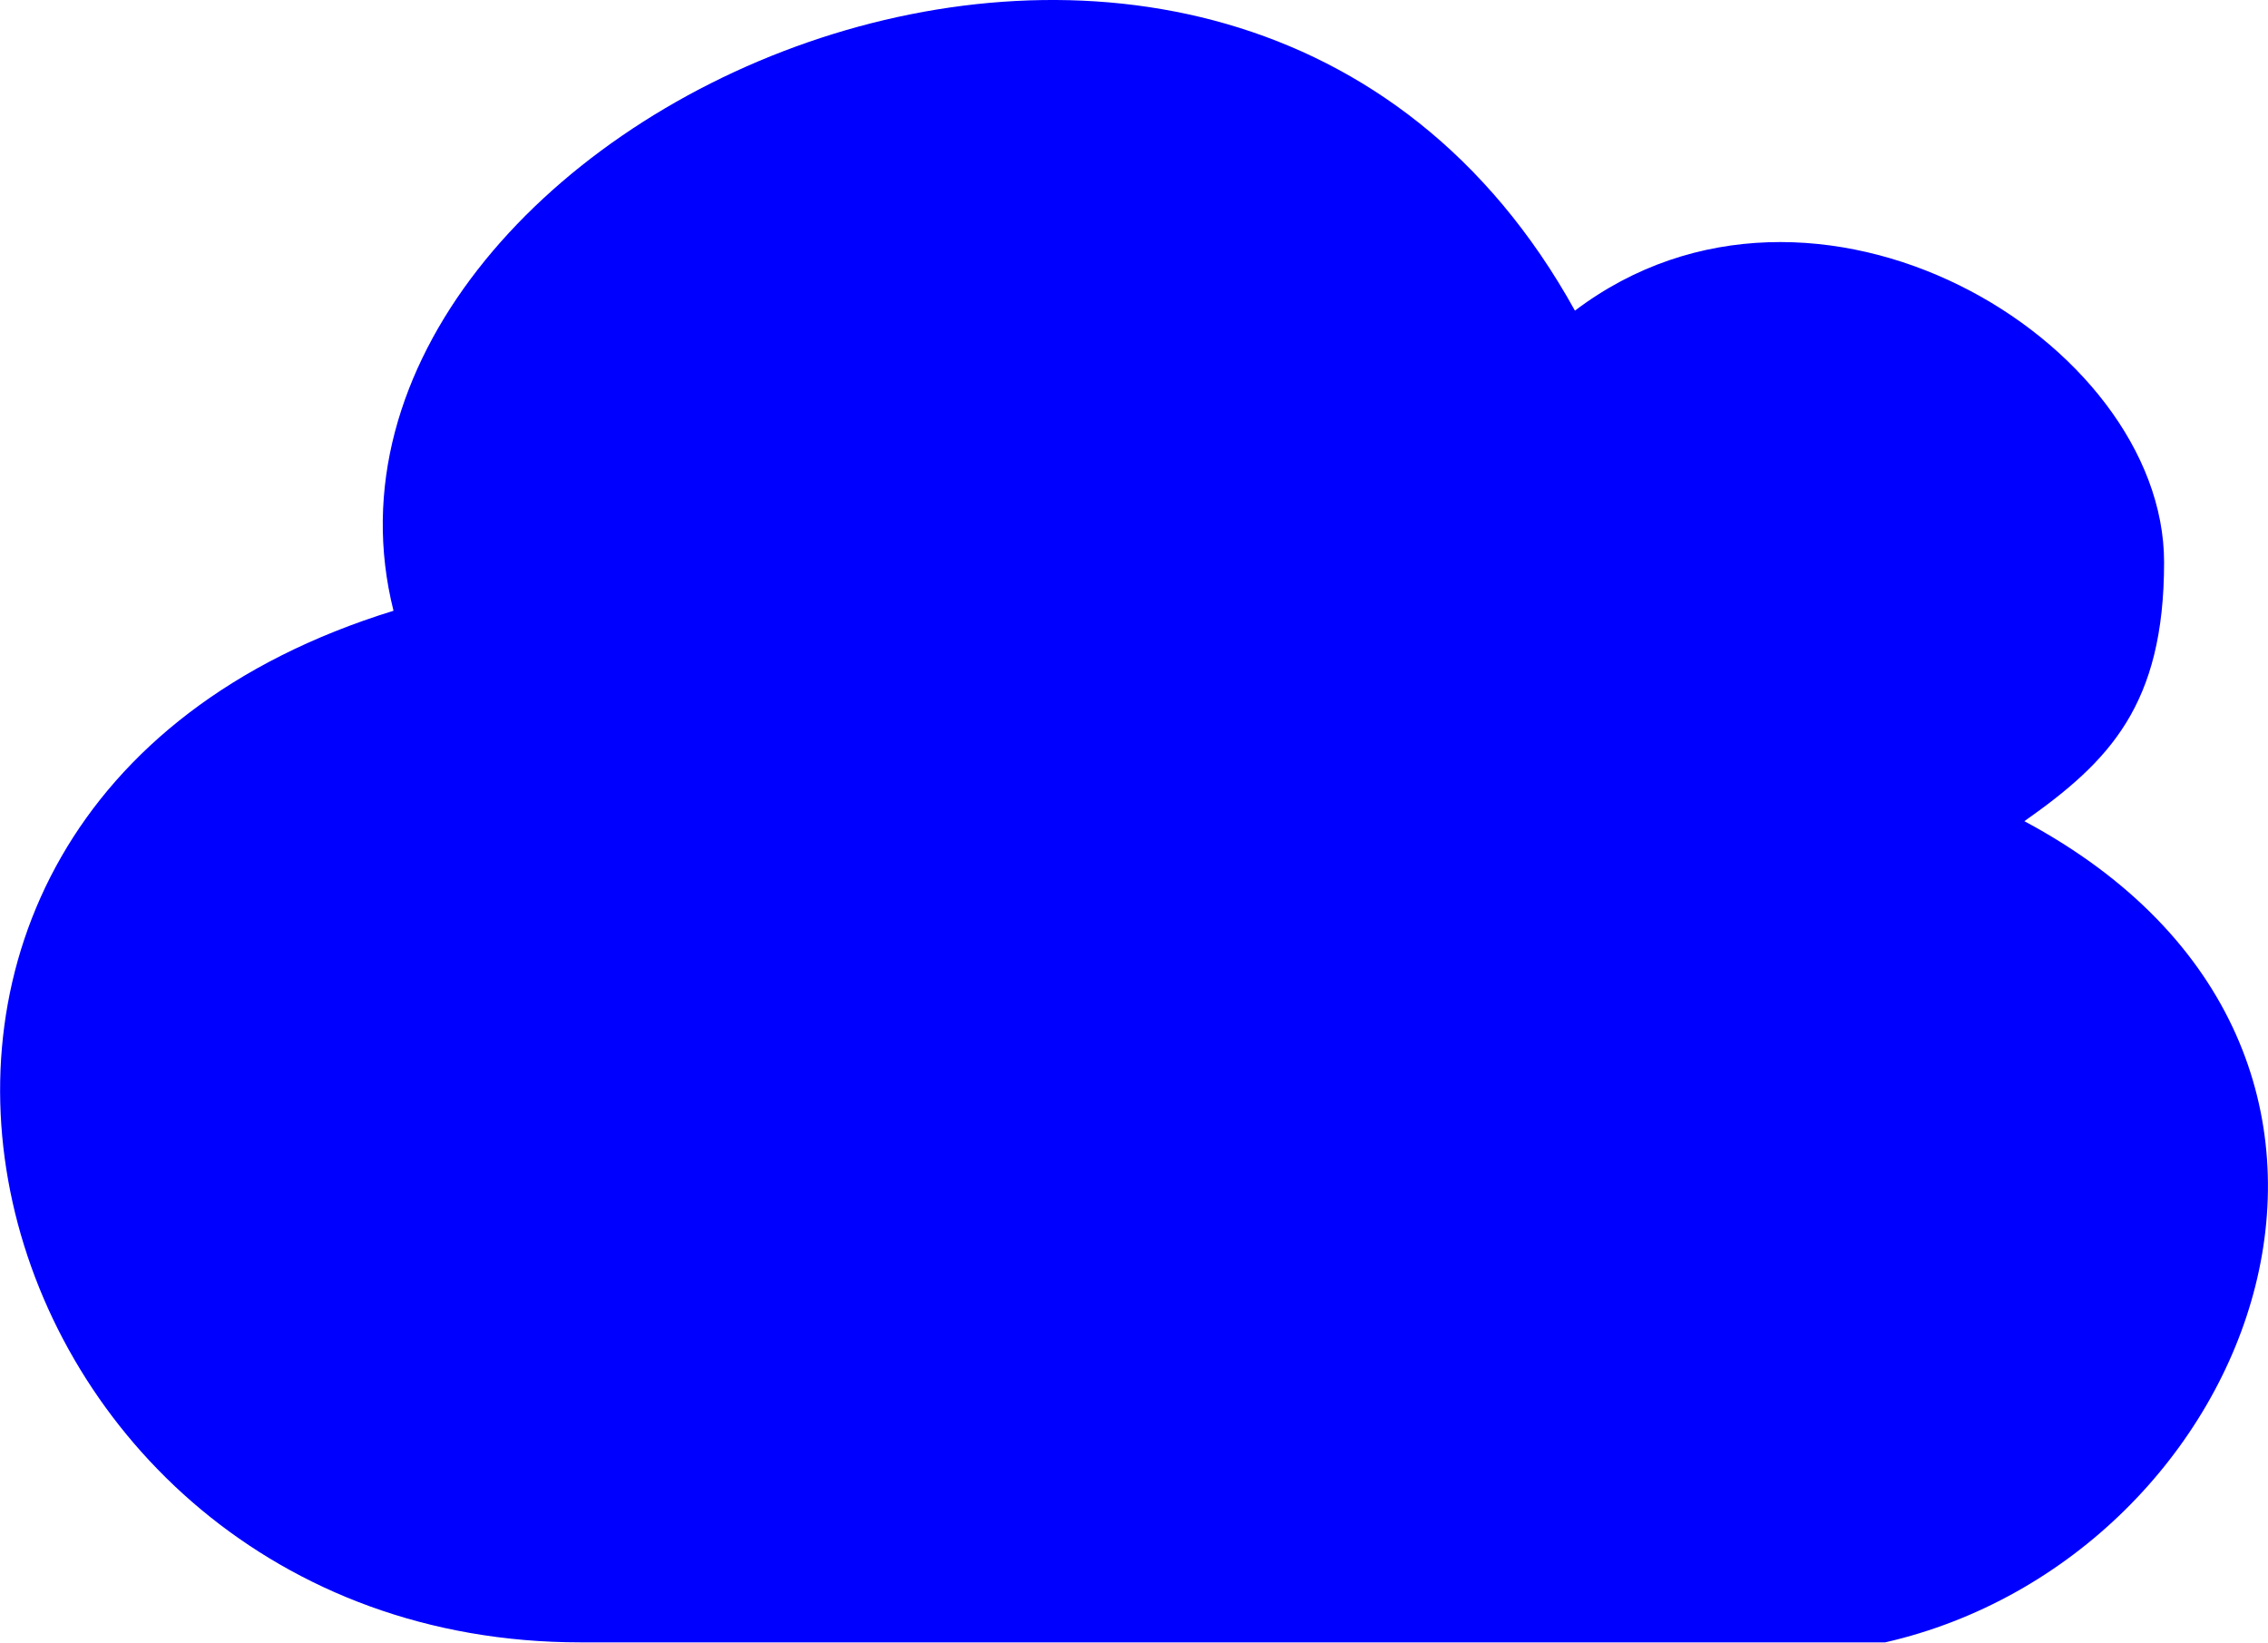
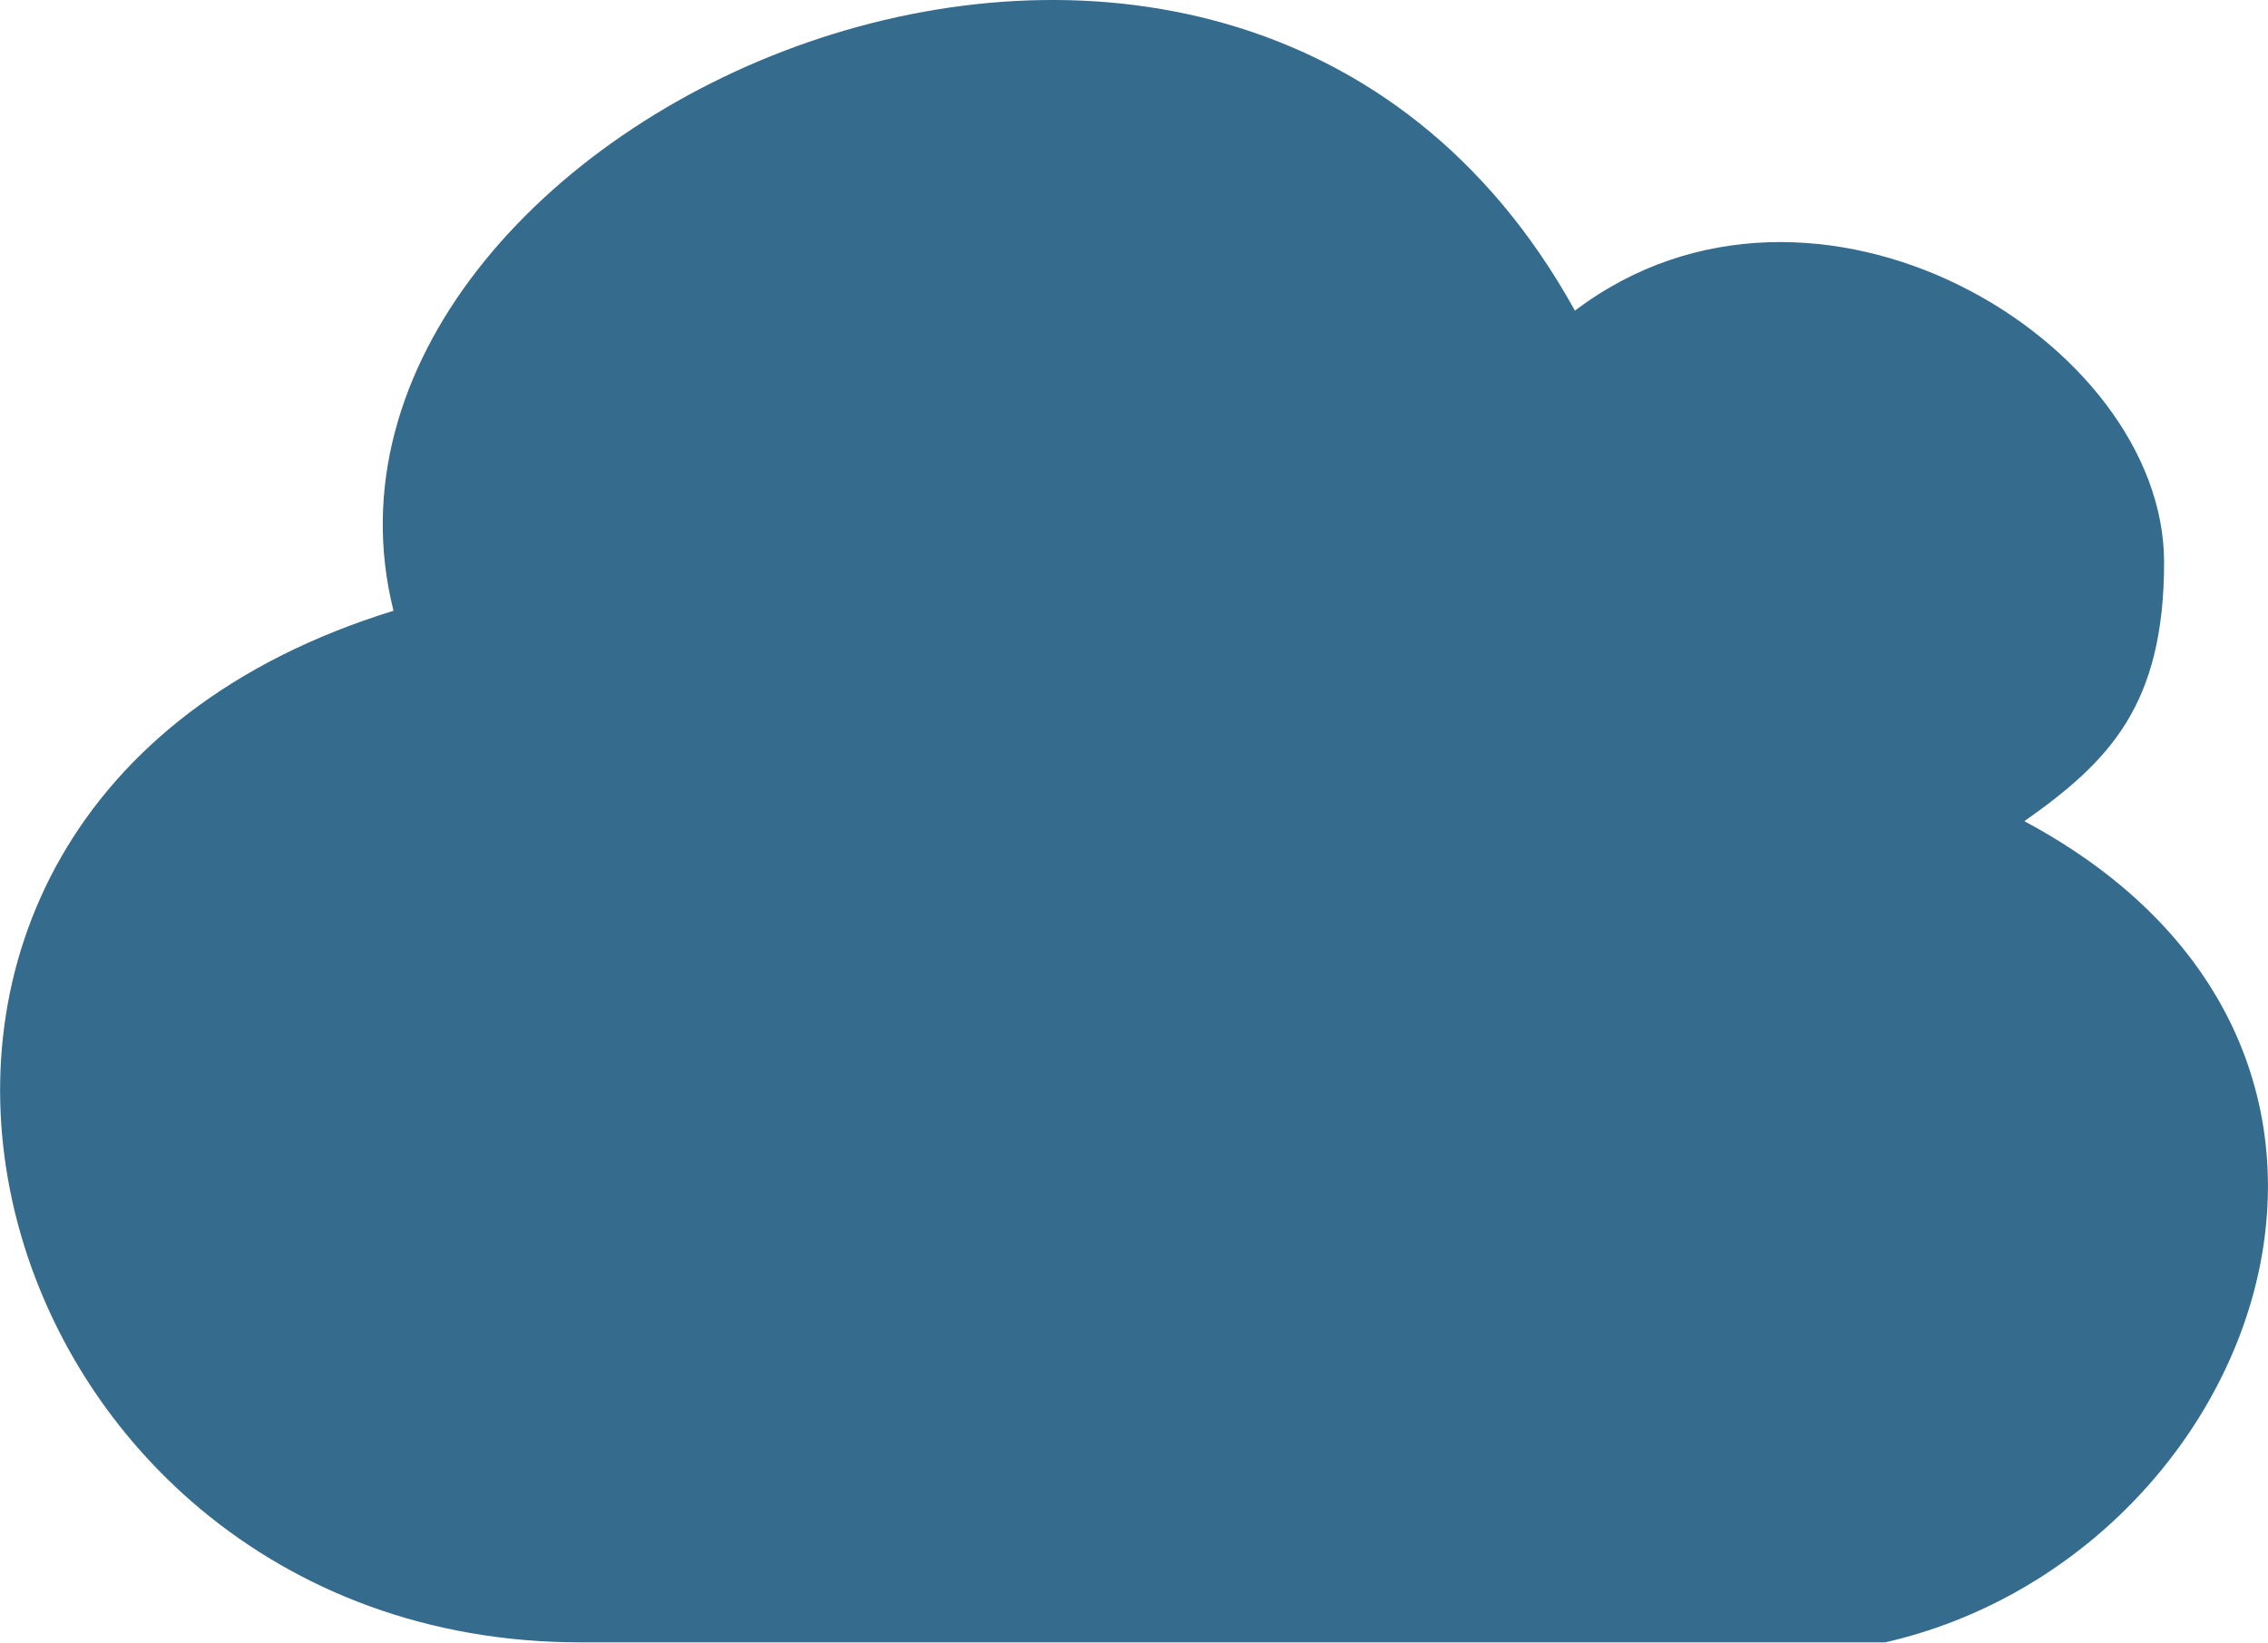
<svg xmlns="http://www.w3.org/2000/svg" version="1.1" id="Layer_1" x="0px" y="0px" viewBox="0 0 122.88 88.99" style="enable-background:new 0 0 122.88 88.99" xml:space="preserve">
  <g>
-     <path fill="#0000ff" class="st0" d="M85.33,16.83c12.99-9.83,31.92,1.63,31.92,13.63c0,7.75-2.97,10.79-7.57,14.03 c23.2,12.41,12.7,39.86-7.54,44.49H31.45c-33.2,0-45.48-44.99-10.13-55.89C14.69,6.66,66.5-17.2,85.33,16.83L85.33,16.83 L85.33,16.83z M59.48,72.42l4.1-20.86l4.16,6.28c8.96-3.6,14-9.54,14.74-18.66c7.36,12.87,2.9,24.42-6.44,31.17l4.25,6.39 L59.48,72.42L59.48,72.42L59.48,72.42L59.48,72.42L59.48,72.42L59.48,72.42L59.48,72.42z M65.81,26.96l-4.1,20.86l-4.16-6.28 c-8.96,3.6-14,9.54-14.74,18.66c-7.36-12.87-2.9-24.42,6.44-31.17l-4.25-6.39L65.81,26.96L65.81,26.96L65.81,26.96L65.81,26.96 L65.81,26.96L65.81,26.96L65.81,26.96z" />
+     <path fill="#356b8d" class="st0" d="M85.33,16.83c12.99-9.83,31.92,1.63,31.92,13.63c0,7.75-2.97,10.79-7.57,14.03 c23.2,12.41,12.7,39.86-7.54,44.49H31.45c-33.2,0-45.48-44.99-10.13-55.89C14.69,6.66,66.5-17.2,85.33,16.83L85.33,16.83 L85.33,16.83z M59.48,72.42l4.1-20.86l4.16,6.28c8.96-3.6,14-9.54,14.74-18.66c7.36,12.87,2.9,24.42-6.44,31.17l4.25,6.39 L59.48,72.42L59.48,72.42L59.48,72.42L59.48,72.42L59.48,72.42L59.48,72.42L59.48,72.42z M65.81,26.96l-4.1,20.86l-4.16-6.28 c-8.96,3.6-14,9.54-14.74,18.66c-7.36-12.87-2.9-24.42,6.44-31.17l-4.25-6.39L65.81,26.96L65.81,26.96L65.81,26.96L65.81,26.96 L65.81,26.96L65.81,26.96L65.81,26.96z" />
  </g>
</svg>
